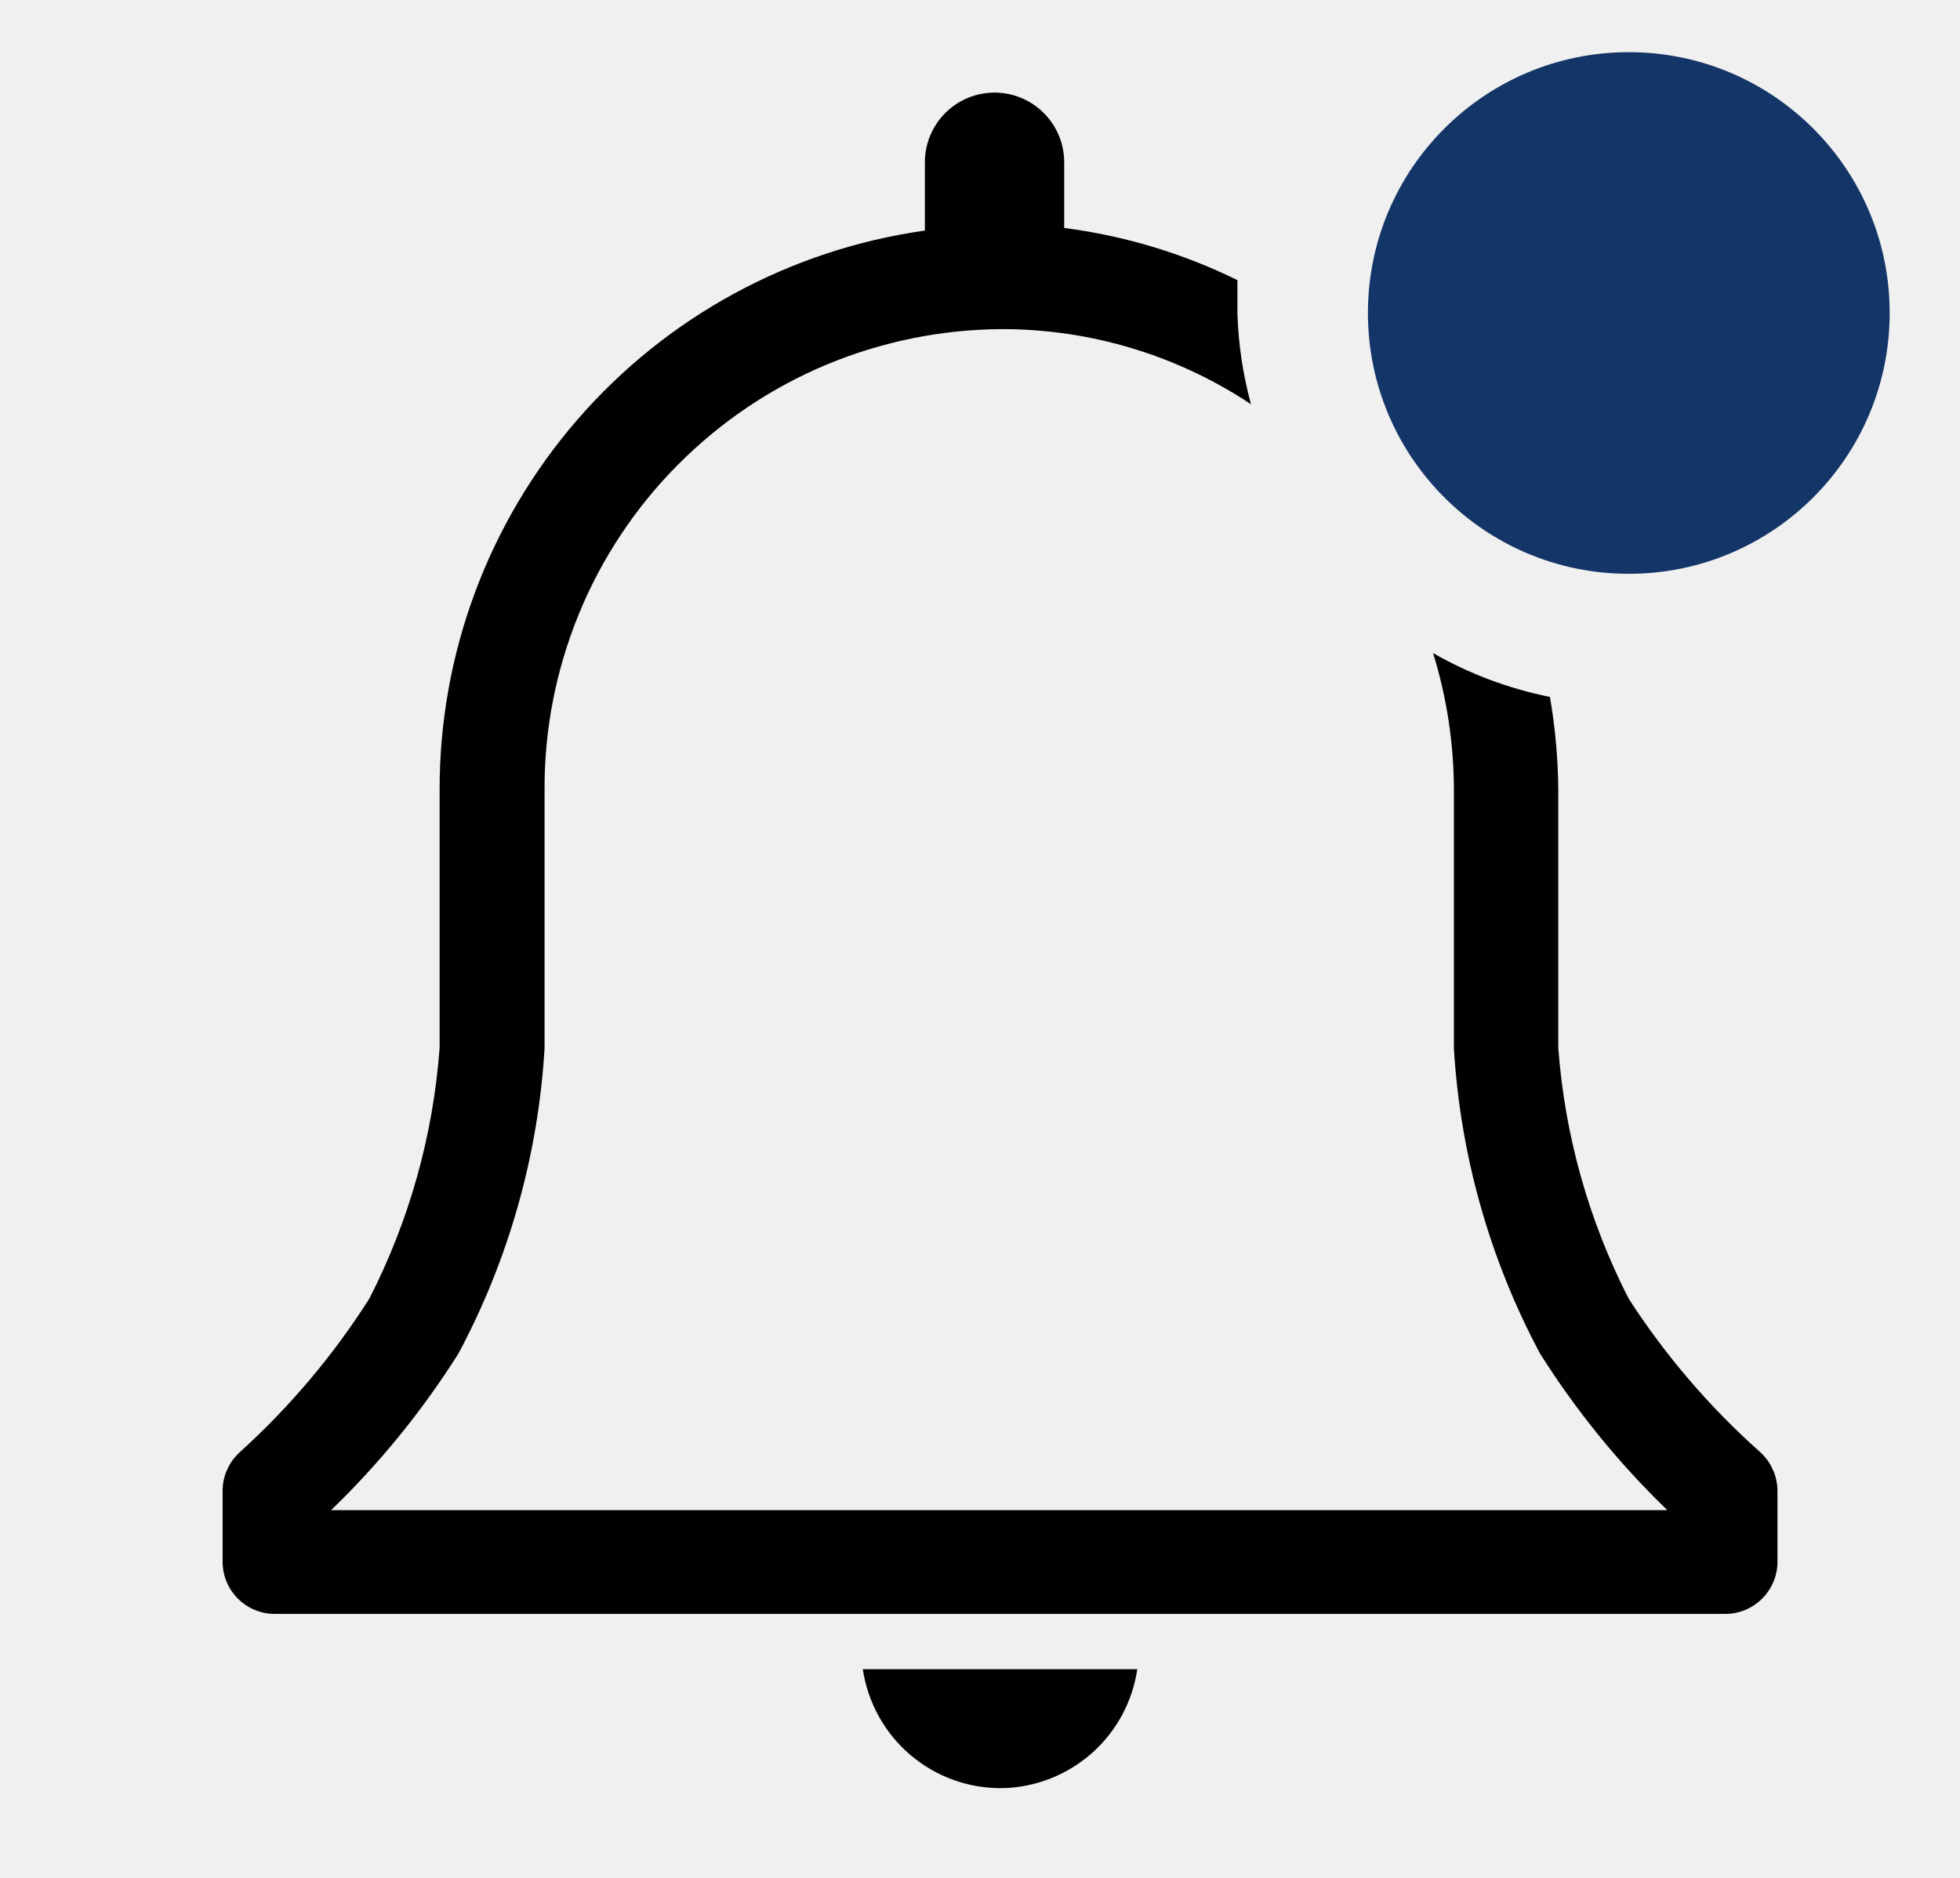
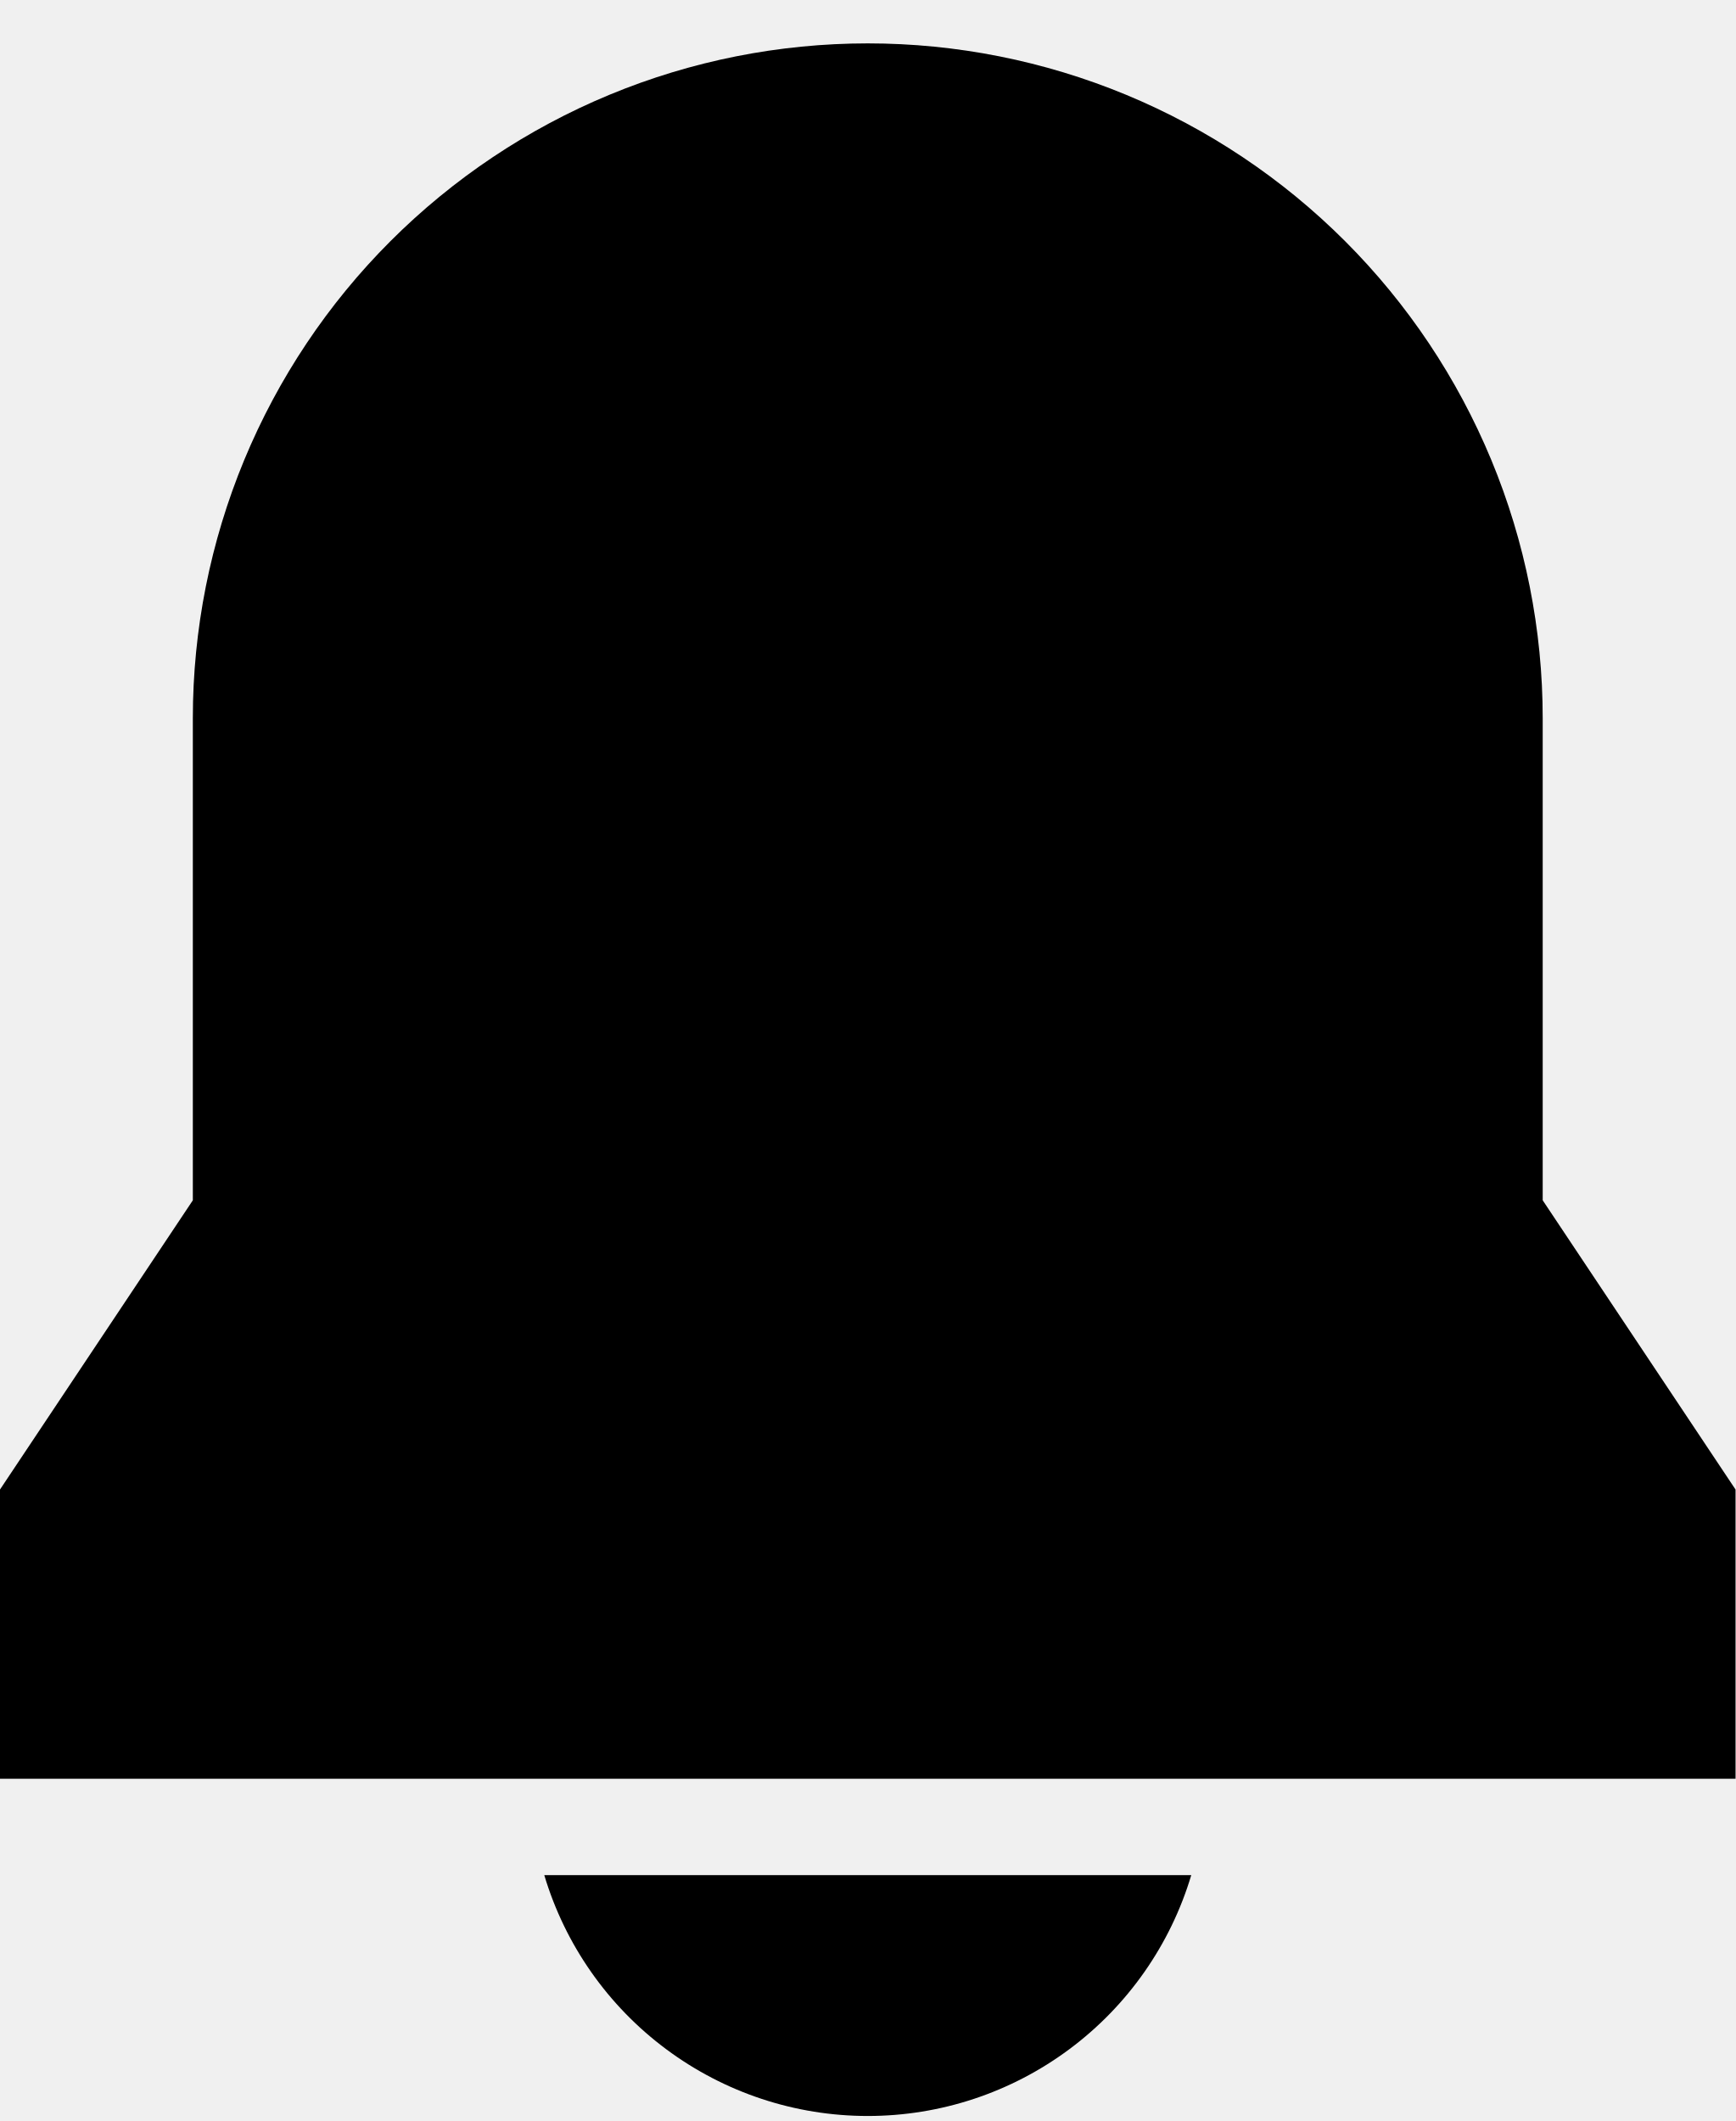
- <svg xmlns="http://www.w3.org/2000/svg" width="24" height="23" viewBox="0 0 24 23" fill="none">
-   <g clip-path="url(#clip0_1716_1819)">
-     <path d="M12.278 21.901C12.68 21.892 13.066 21.74 13.368 21.474C13.67 21.207 13.867 20.843 13.926 20.444H10.565C10.626 20.853 10.833 21.227 11.148 21.495C11.463 21.763 11.864 21.907 12.278 21.901Z" fill="black" />
-     <path d="M21.547 17.78C20.931 17.231 20.392 16.601 19.944 15.908C19.454 14.952 19.161 13.907 19.081 12.835V9.679C19.078 9.296 19.044 8.913 18.979 8.536C18.476 8.435 17.993 8.254 17.548 7.999C17.717 8.545 17.803 9.114 17.803 9.686V12.842C17.881 14.149 18.241 15.424 18.858 16.579C19.299 17.278 19.822 17.922 20.416 18.496H4.054C4.649 17.922 5.172 17.278 5.613 16.579C6.23 15.424 6.59 14.149 6.668 12.842V9.679C6.664 8.94 6.807 8.207 7.087 7.523C7.367 6.838 7.78 6.216 8.301 5.692C8.822 5.167 9.441 4.75 10.123 4.465C10.806 4.181 11.538 4.033 12.277 4.031C13.359 4.032 14.417 4.352 15.318 4.951C15.219 4.587 15.163 4.211 15.152 3.833V3.431C14.485 3.103 13.768 2.887 13.031 2.792V1.987C13.031 1.761 12.941 1.544 12.781 1.384C12.621 1.224 12.404 1.134 12.178 1.134C11.952 1.134 11.735 1.224 11.575 1.384C11.415 1.544 11.325 1.761 11.325 1.987V2.824C9.674 3.057 8.163 3.879 7.071 5.139C5.979 6.399 5.379 8.012 5.383 9.679V12.835C5.304 13.907 5.011 14.952 4.521 15.908C4.081 16.6 3.55 17.229 2.943 17.78C2.875 17.84 2.82 17.914 2.783 17.997C2.745 18.079 2.726 18.169 2.726 18.259V19.128C2.726 19.298 2.793 19.46 2.913 19.58C3.033 19.7 3.195 19.767 3.364 19.767H21.126C21.295 19.767 21.457 19.7 21.577 19.58C21.697 19.46 21.765 19.298 21.765 19.128V18.259C21.764 18.169 21.745 18.079 21.707 17.997C21.67 17.914 21.615 17.84 21.547 17.78Z" fill="black" />
-     <path d="M19.944 7.028C21.709 7.028 23.139 5.598 23.139 3.833C23.139 2.069 21.709 0.639 19.944 0.639C18.18 0.639 16.75 2.069 16.75 3.833C16.75 5.598 18.18 7.028 19.944 7.028Z" fill="#143567" />
-   </g>
-   <defs>
-     <clipPath id="clip0_1716_1819">
-       <rect width="23" height="23" fill="white" transform="translate(0.777344)" />
-     </clipPath>
-   </defs>
+ <svg xmlns="http://www.w3.org/2000/svg" width="18" height="22" viewBox="0 0 18 22" fill="none">
+   <path d="M5.645 19.45C5.861 20.172 6.304 20.805 6.909 21.255C7.513 21.705 8.246 21.948 9 21.948C9.754 21.948 10.487 21.705 11.091 21.255C11.696 20.805 12.139 20.172 12.355 19.45H5.645ZM0 18.45H18V15.45L16 12.45V7.45C16 6.531 15.819 5.621 15.467 4.771C15.115 3.922 14.6 3.151 13.95 2.501C13.3 1.851 12.528 1.335 11.679 0.983C10.829 0.631 9.919 0.45 9 0.45C8.081 0.45 7.17 0.631 6.321 0.983C5.472 1.335 4.7 1.851 4.05 2.501C3.4 3.151 2.885 3.922 2.533 4.771C2.181 5.621 2 6.531 2 7.45V12.45L0 15.45V18.45Z" fill="black" />
</svg>
